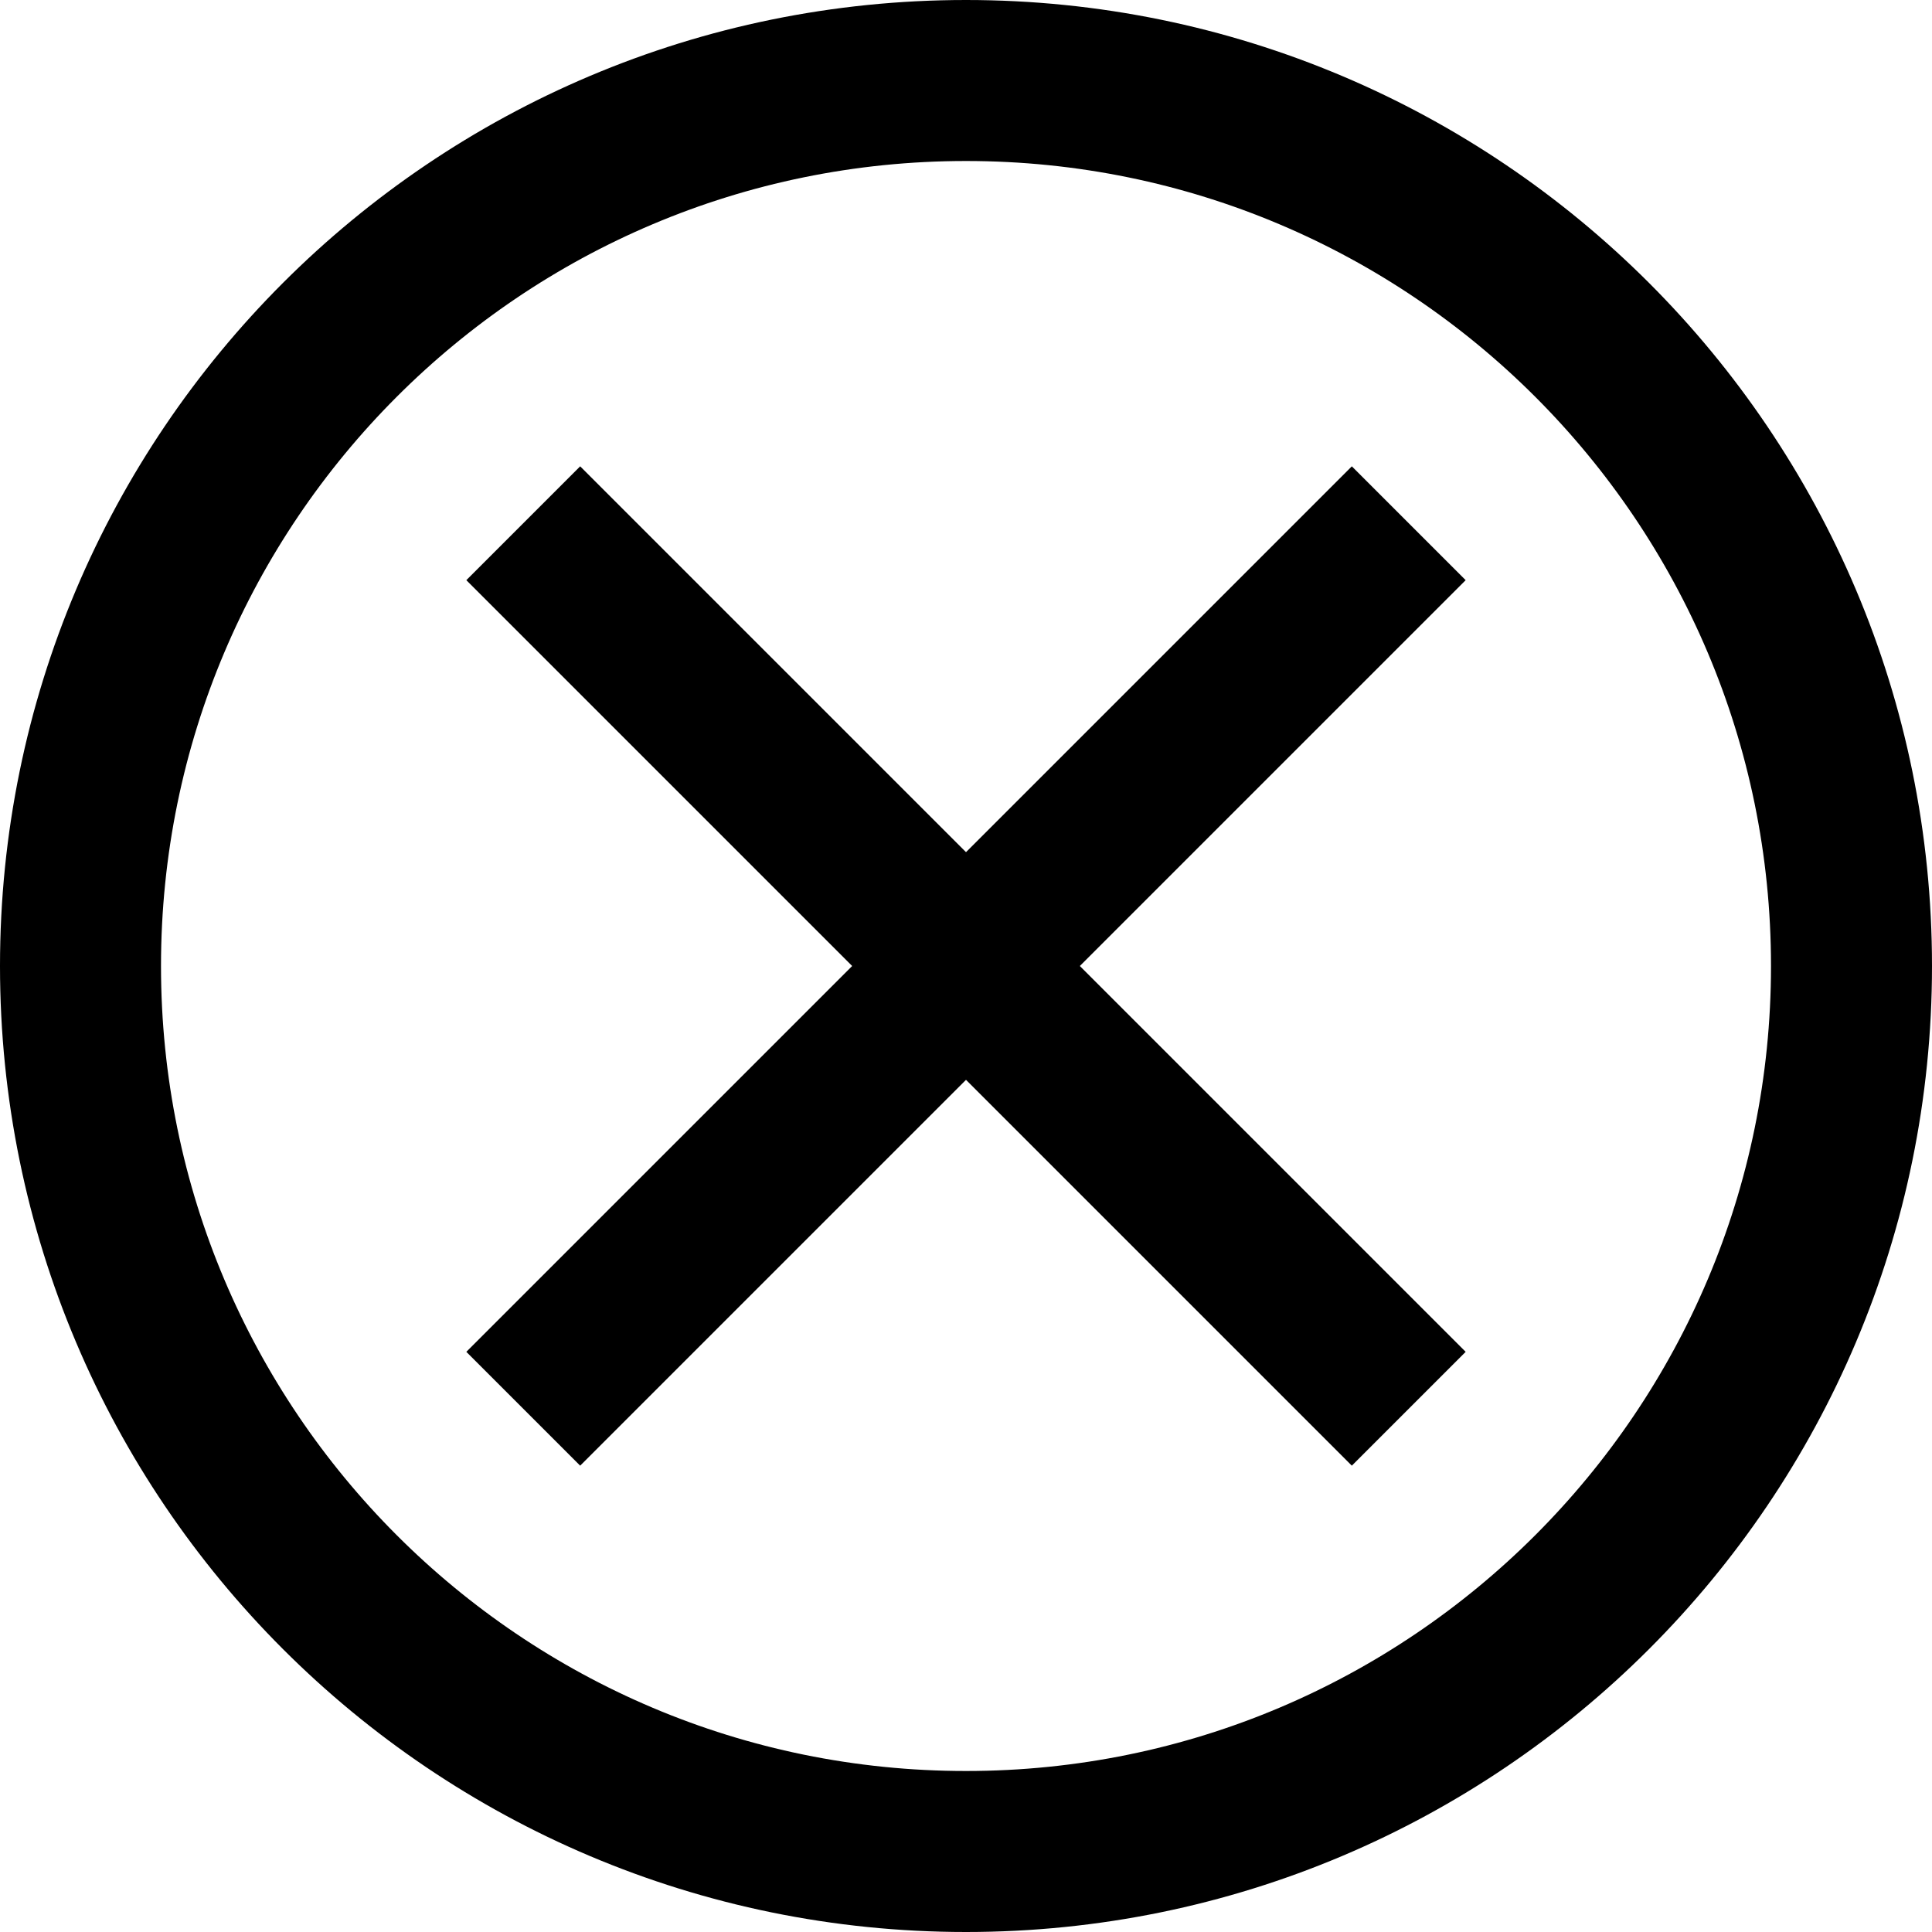
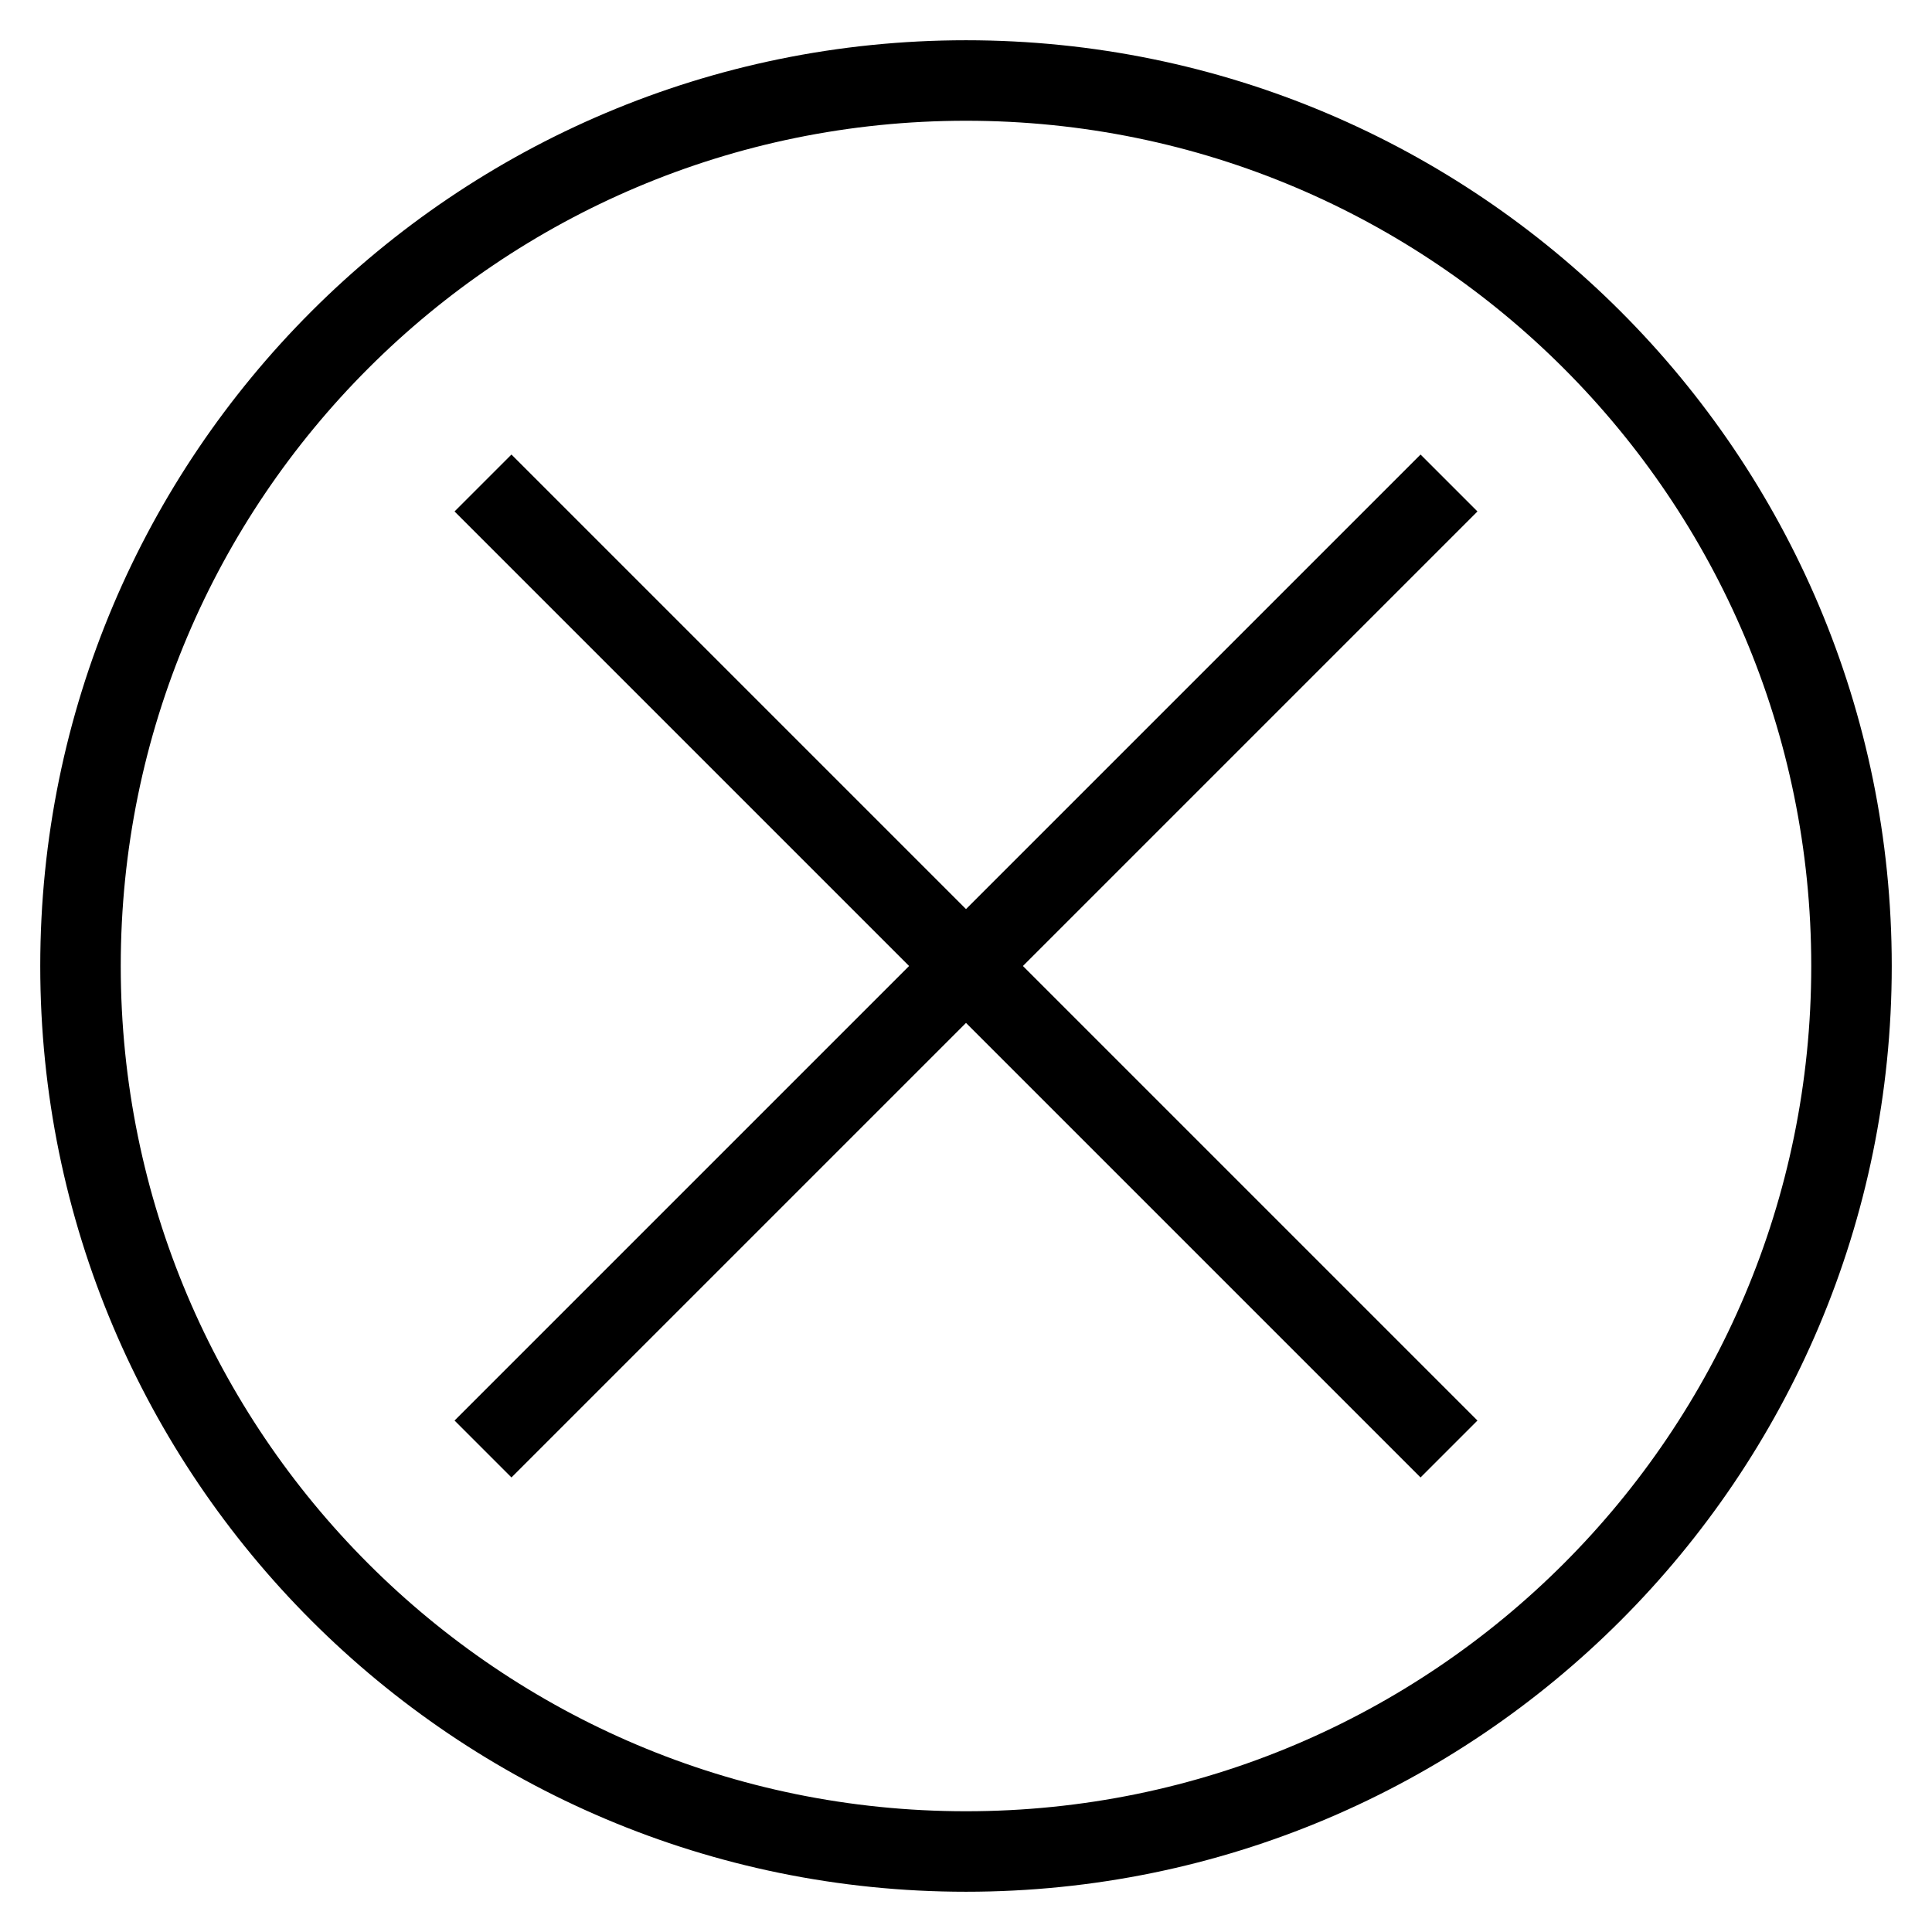
<svg xmlns="http://www.w3.org/2000/svg" width="48" height="48" viewBox="0 0 48 48">
-   <circle cx="24" cy="24" r="22" fill="none" stroke="#000" stroke-width="4" />
-   <line x1="13" y1="13" x2="35" y2="35" stroke="#000" stroke-width="4" stroke-linecap="butt" />
-   <line x1="35" y1="13" x2="13" y2="35" stroke="#000" stroke-width="4" stroke-linecap="butt" />
+   <circle cx="24" cy="24" r="22" fill="none" stroke="#000" stroke-width="2" />
+   <line x1="12" y1="12" x2="36" y2="36" stroke="#000" stroke-width="2" stroke-linecap="butt" />
+   <line x1="36" y1="12" x2="12" y2="36" stroke="#000" stroke-width="2" stroke-linecap="butt" />
</svg>
